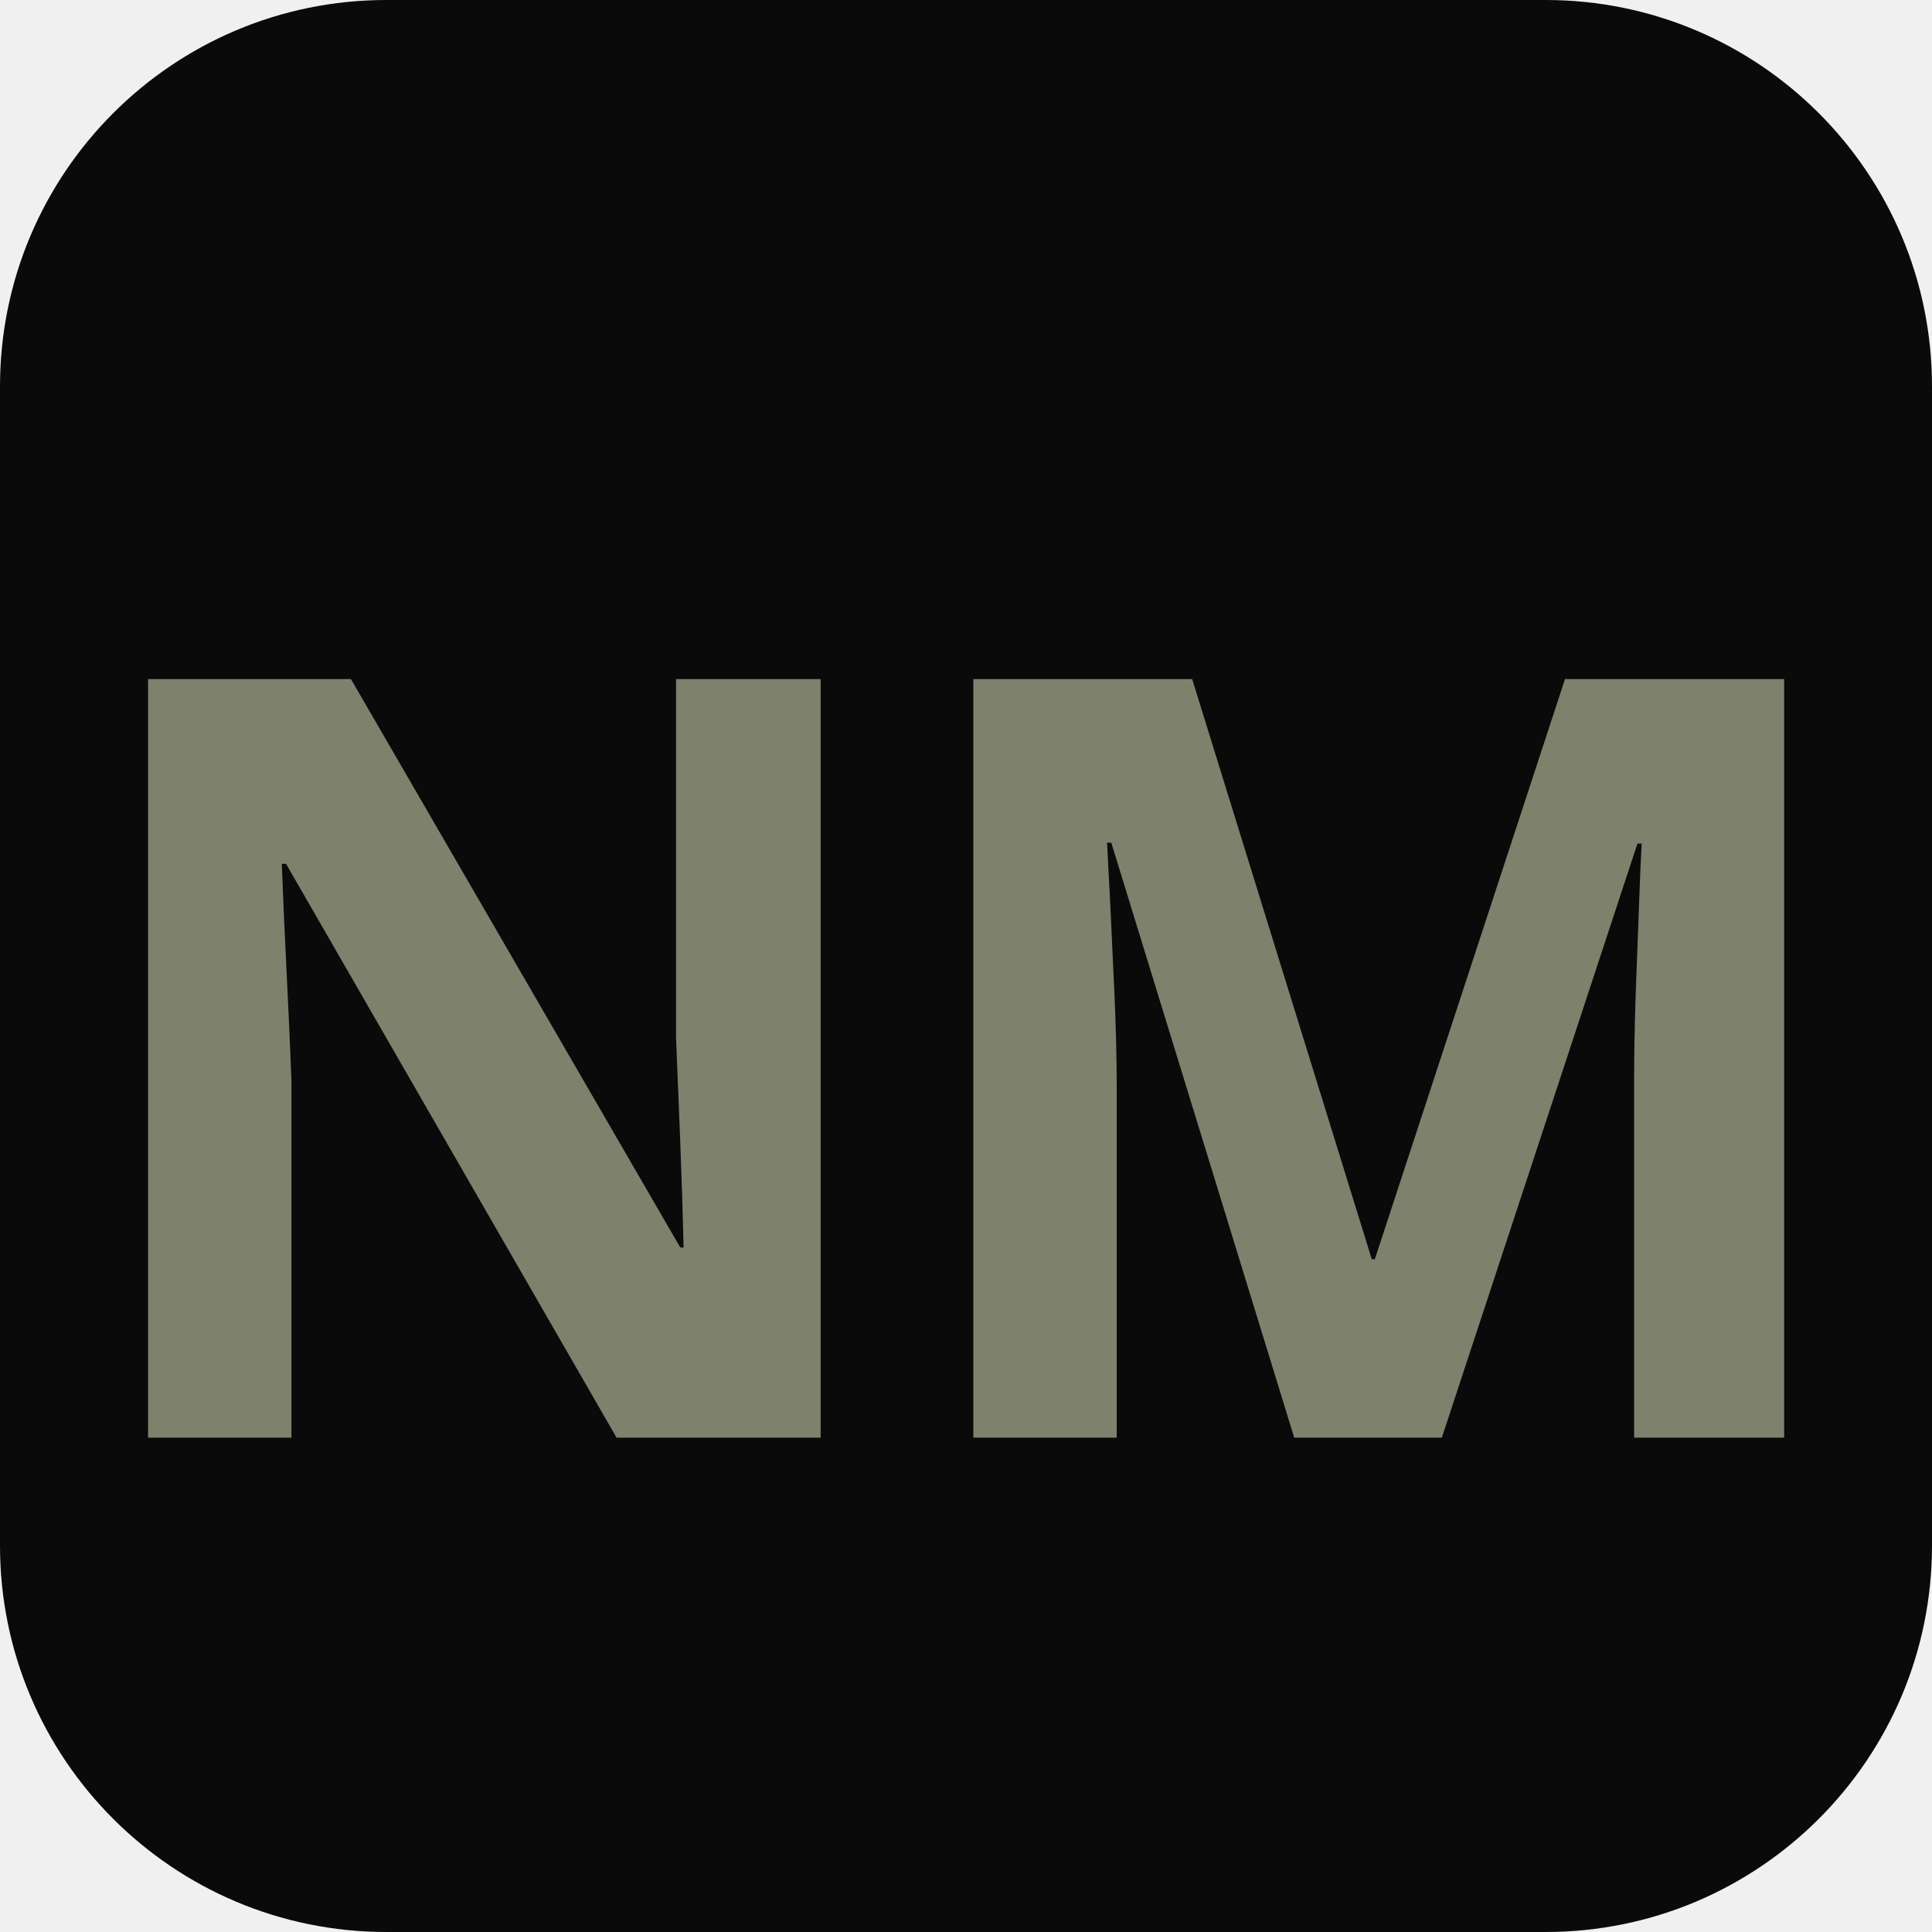
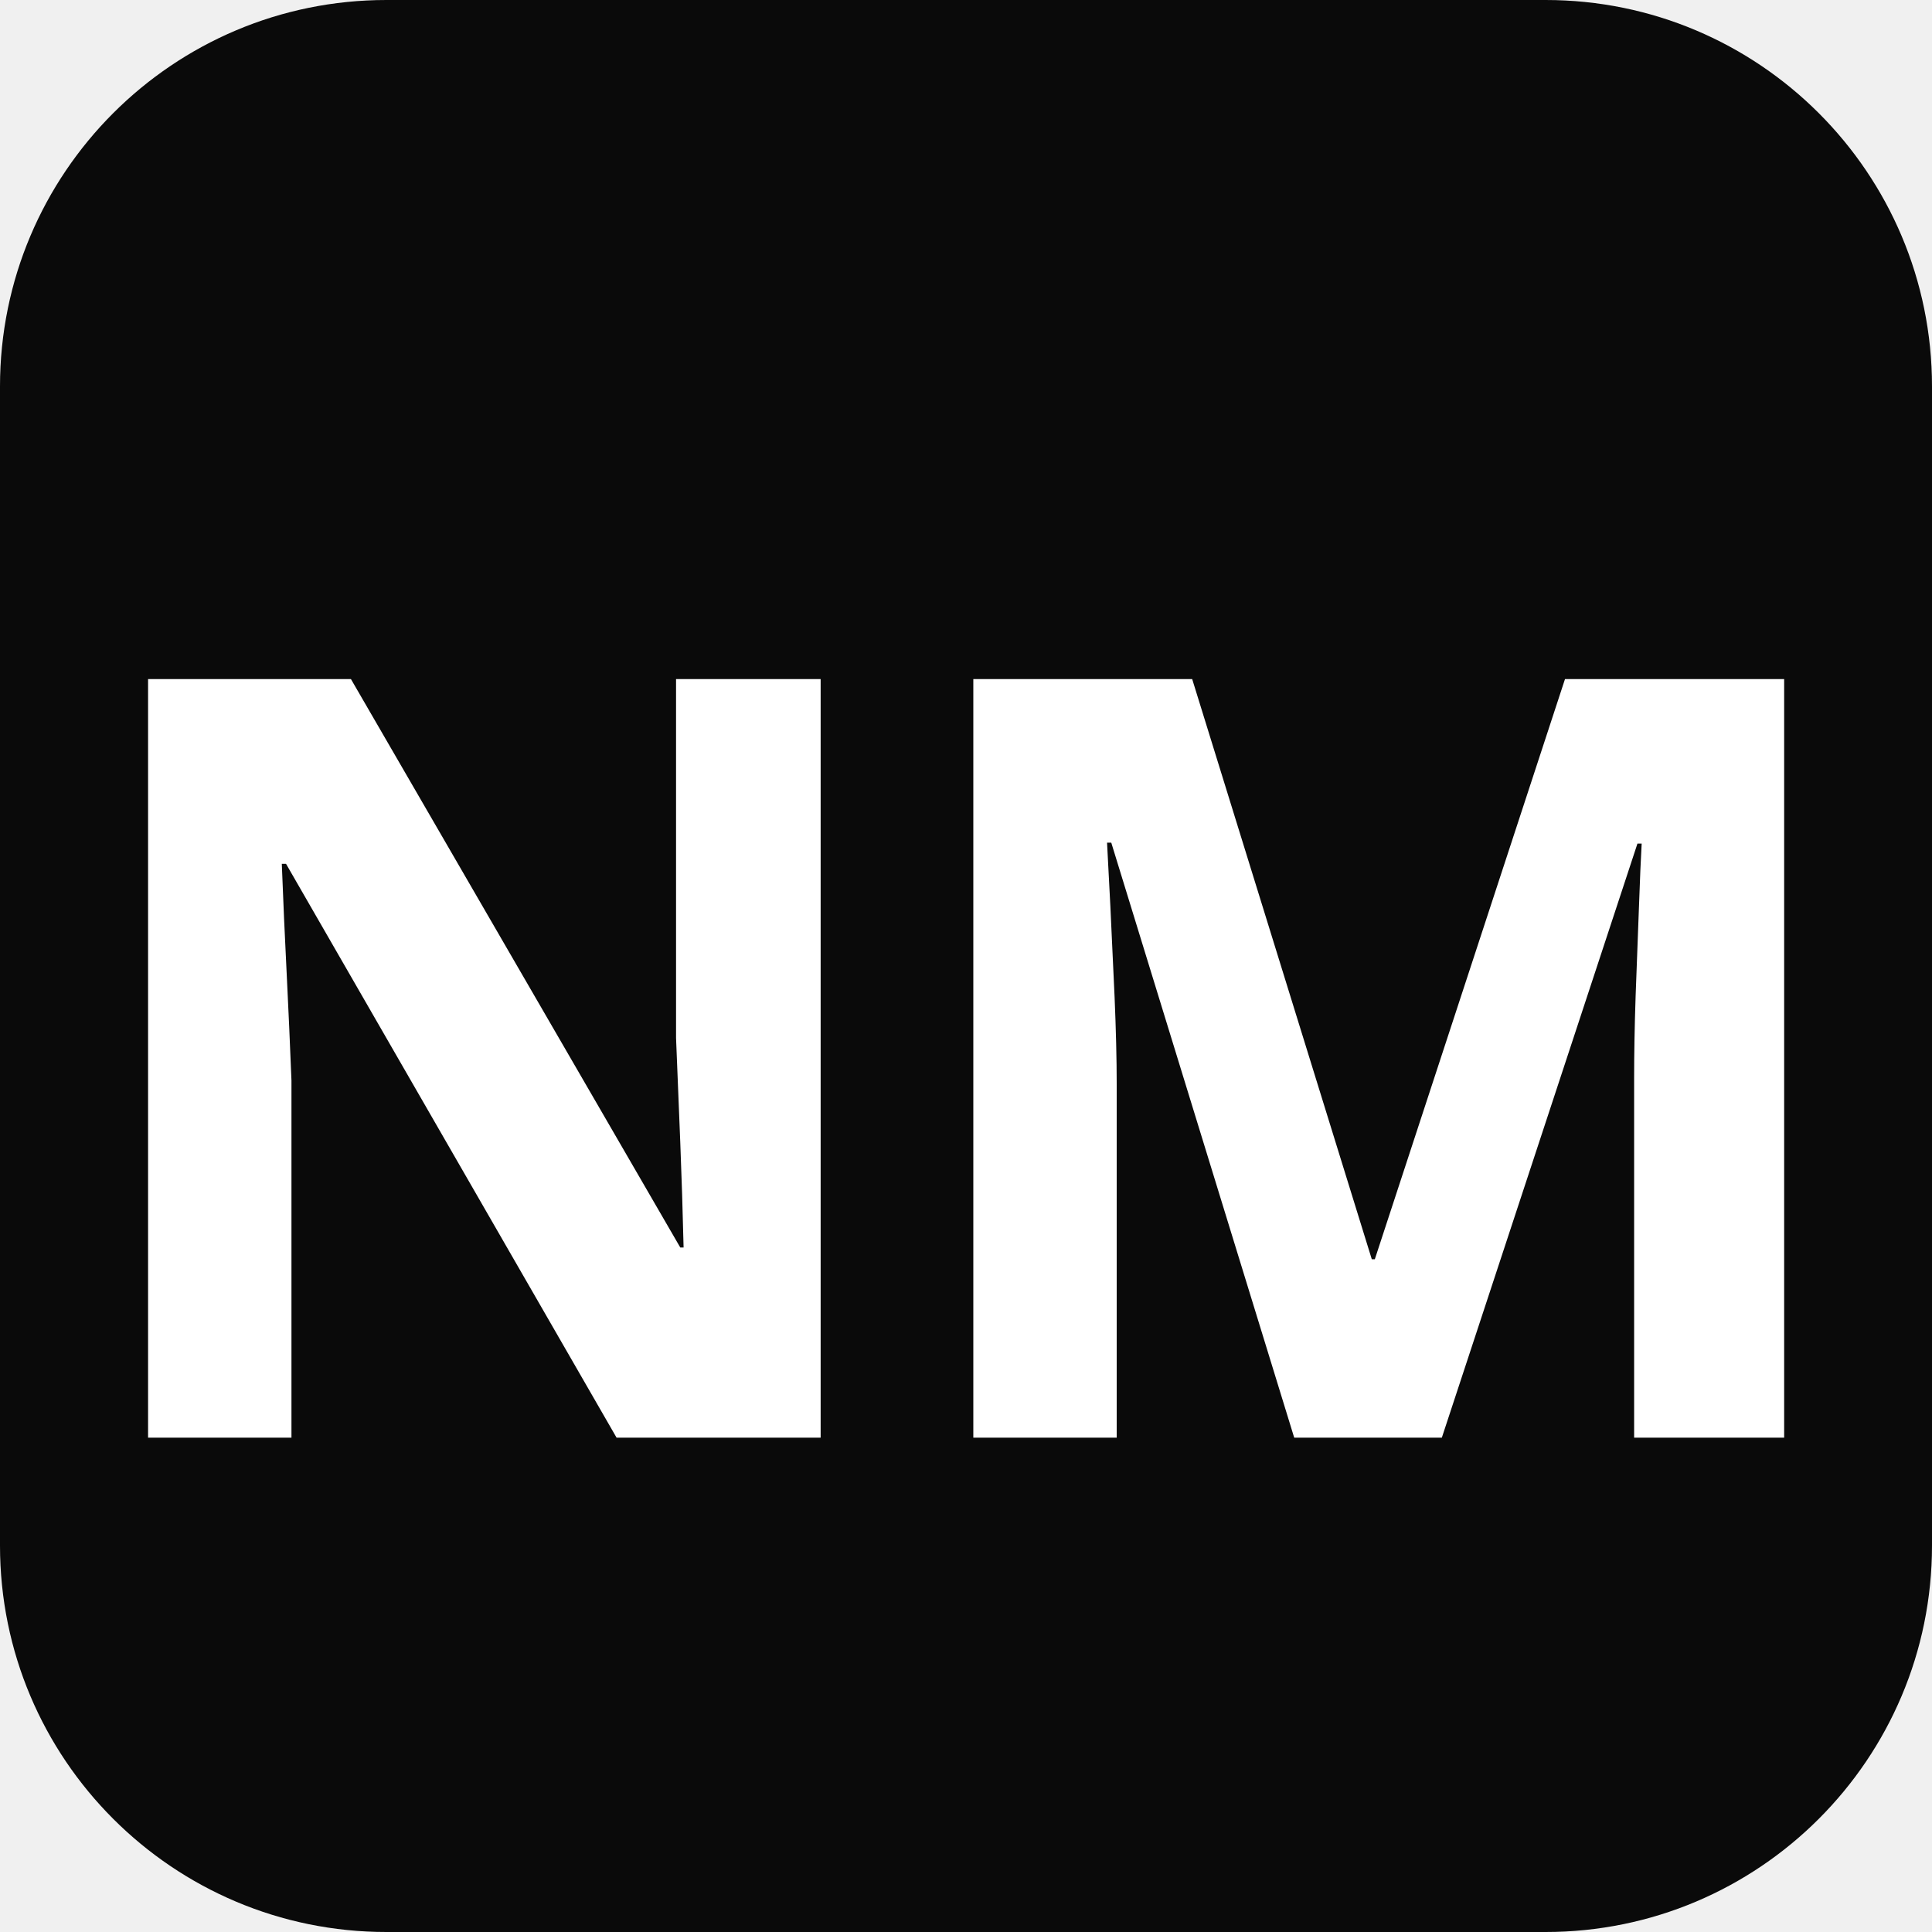
<svg xmlns="http://www.w3.org/2000/svg" viewBox="0 0 100 100">
  <rect width="100" height="100" rx="20" fill="#0a0a0a" />
-   <text x="50" y="55" font-family="sans-serif" font-weight="900" font-size="55" text-anchor="middle" fill="#7e816c" letter-spacing="-2" dominant-baseline="middle">NM</text>
+   <text x="50" y="55" font-family="sans-serif" font-weight="900" font-size="55" text-anchor="middle" fill="#ffffff" letter-spacing="-2" dominant-baseline="middle">NM</text>
</svg>
